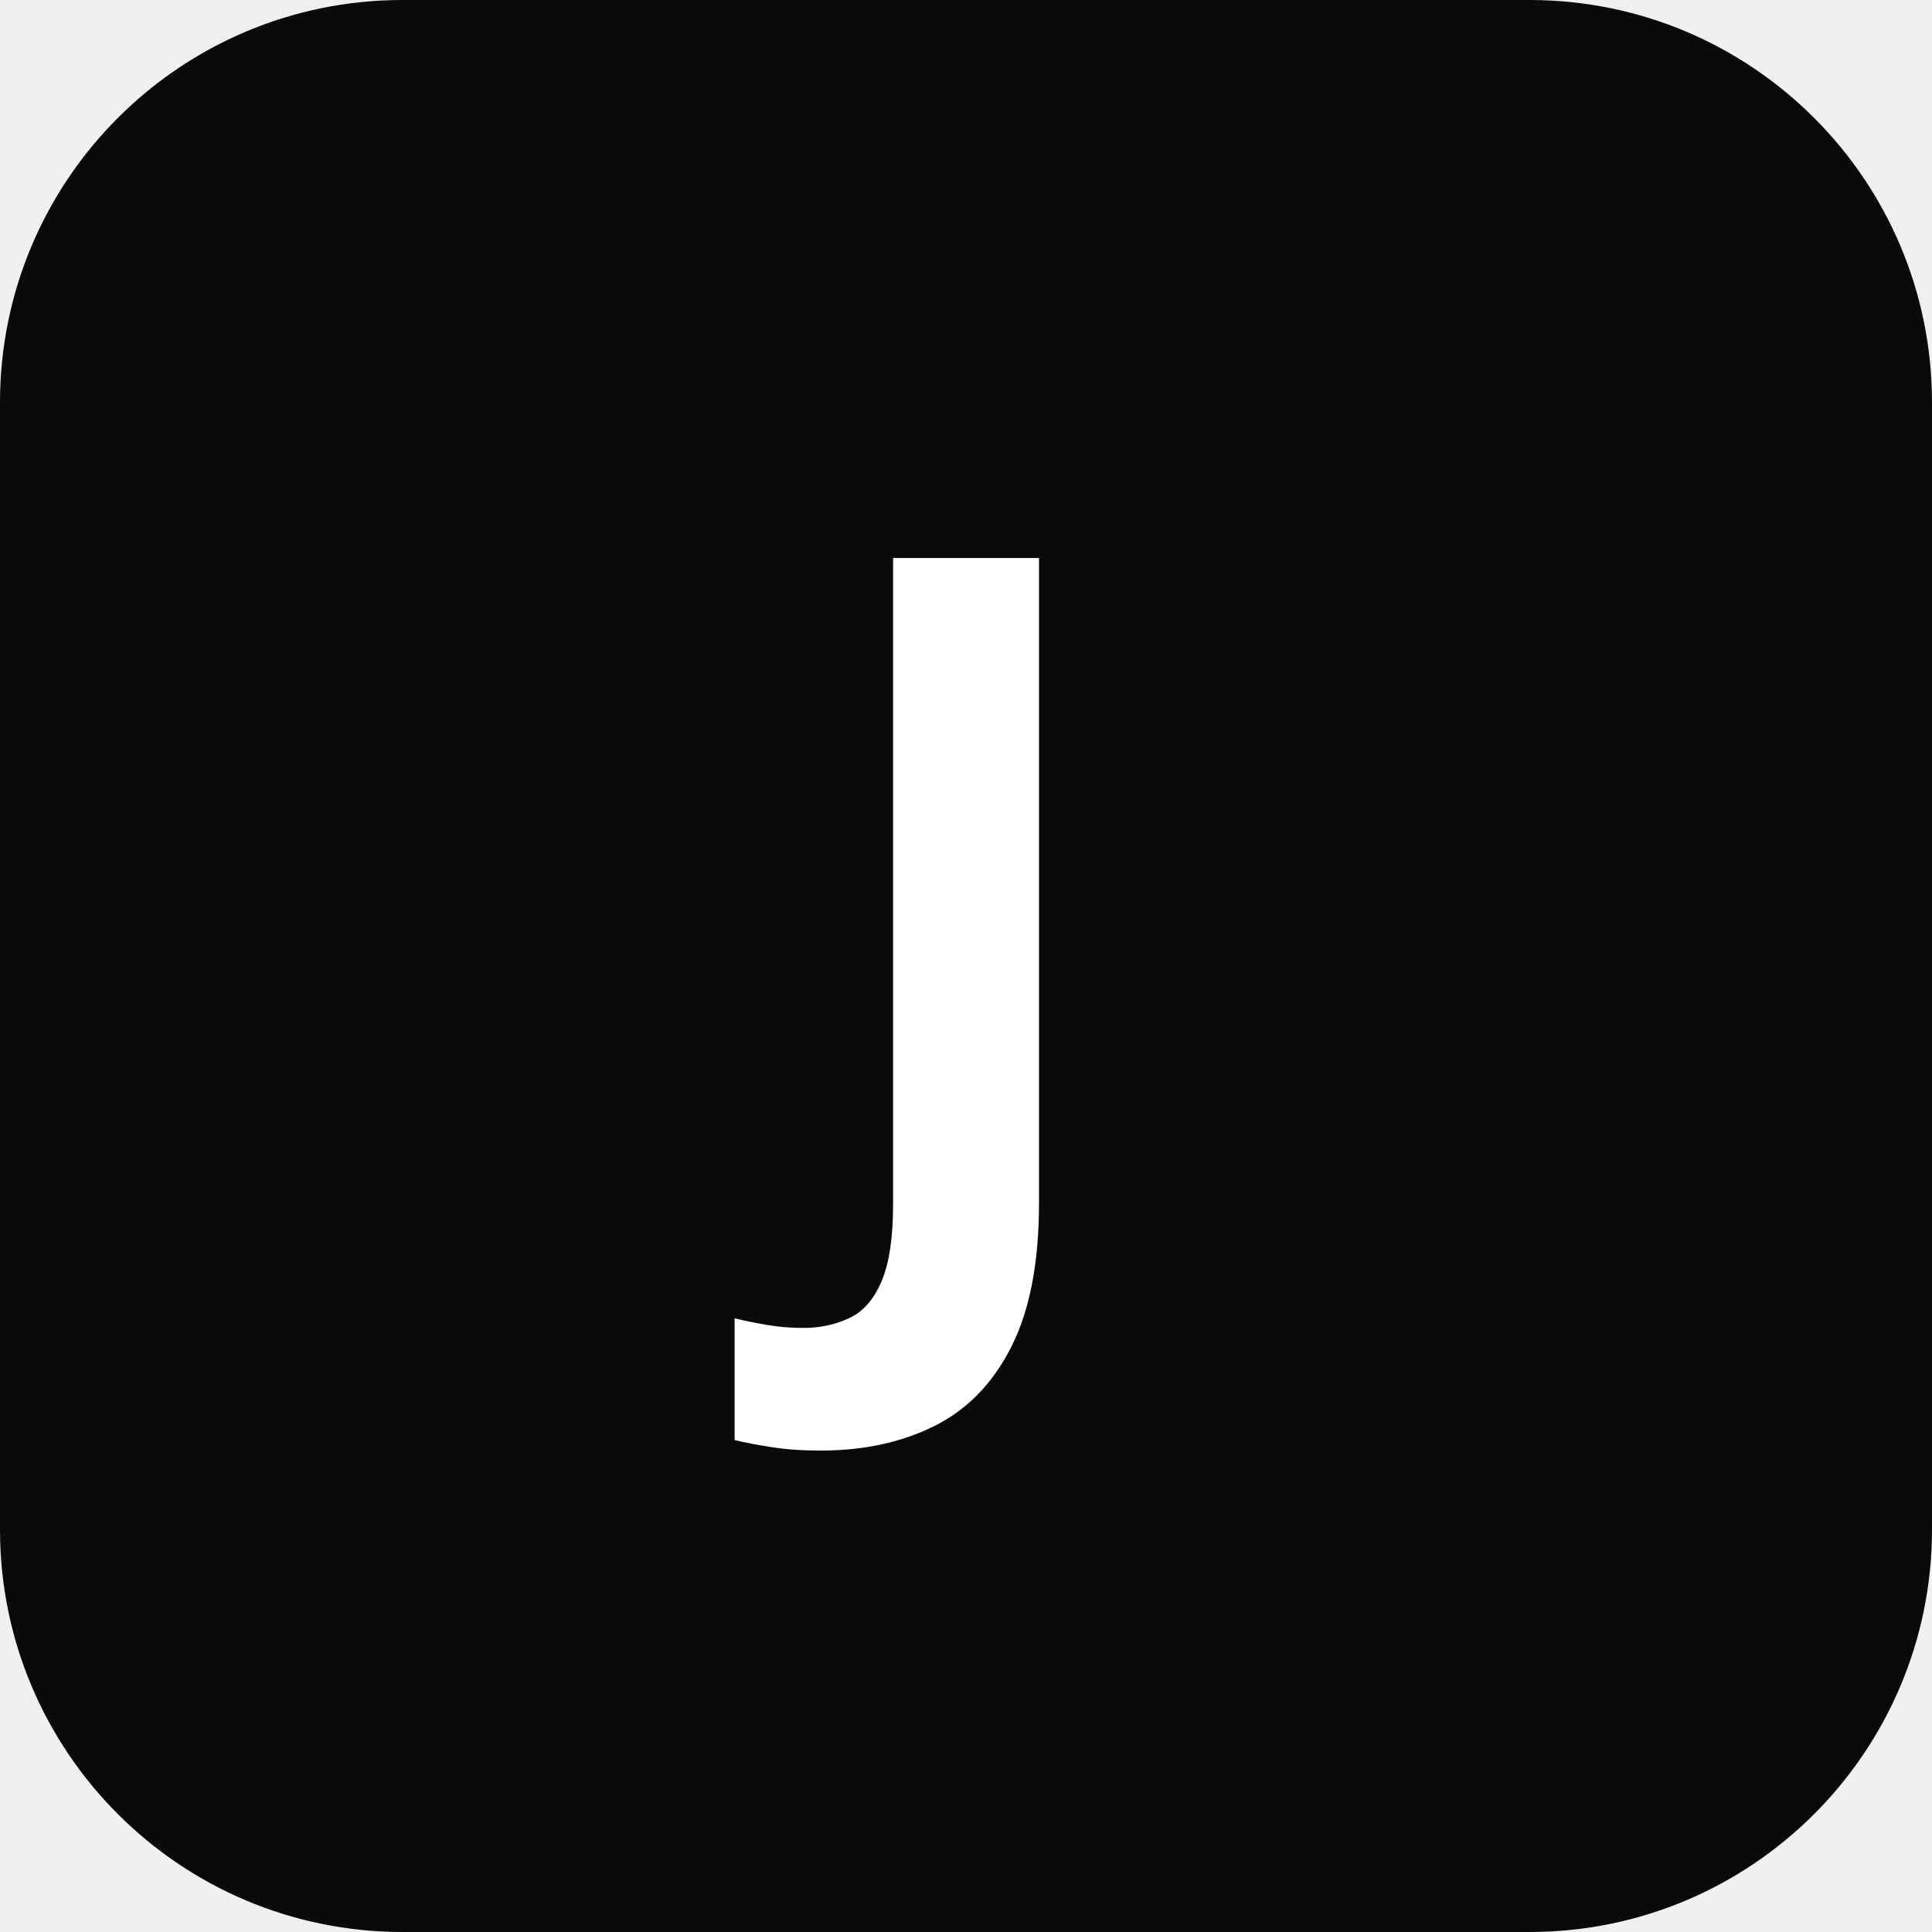
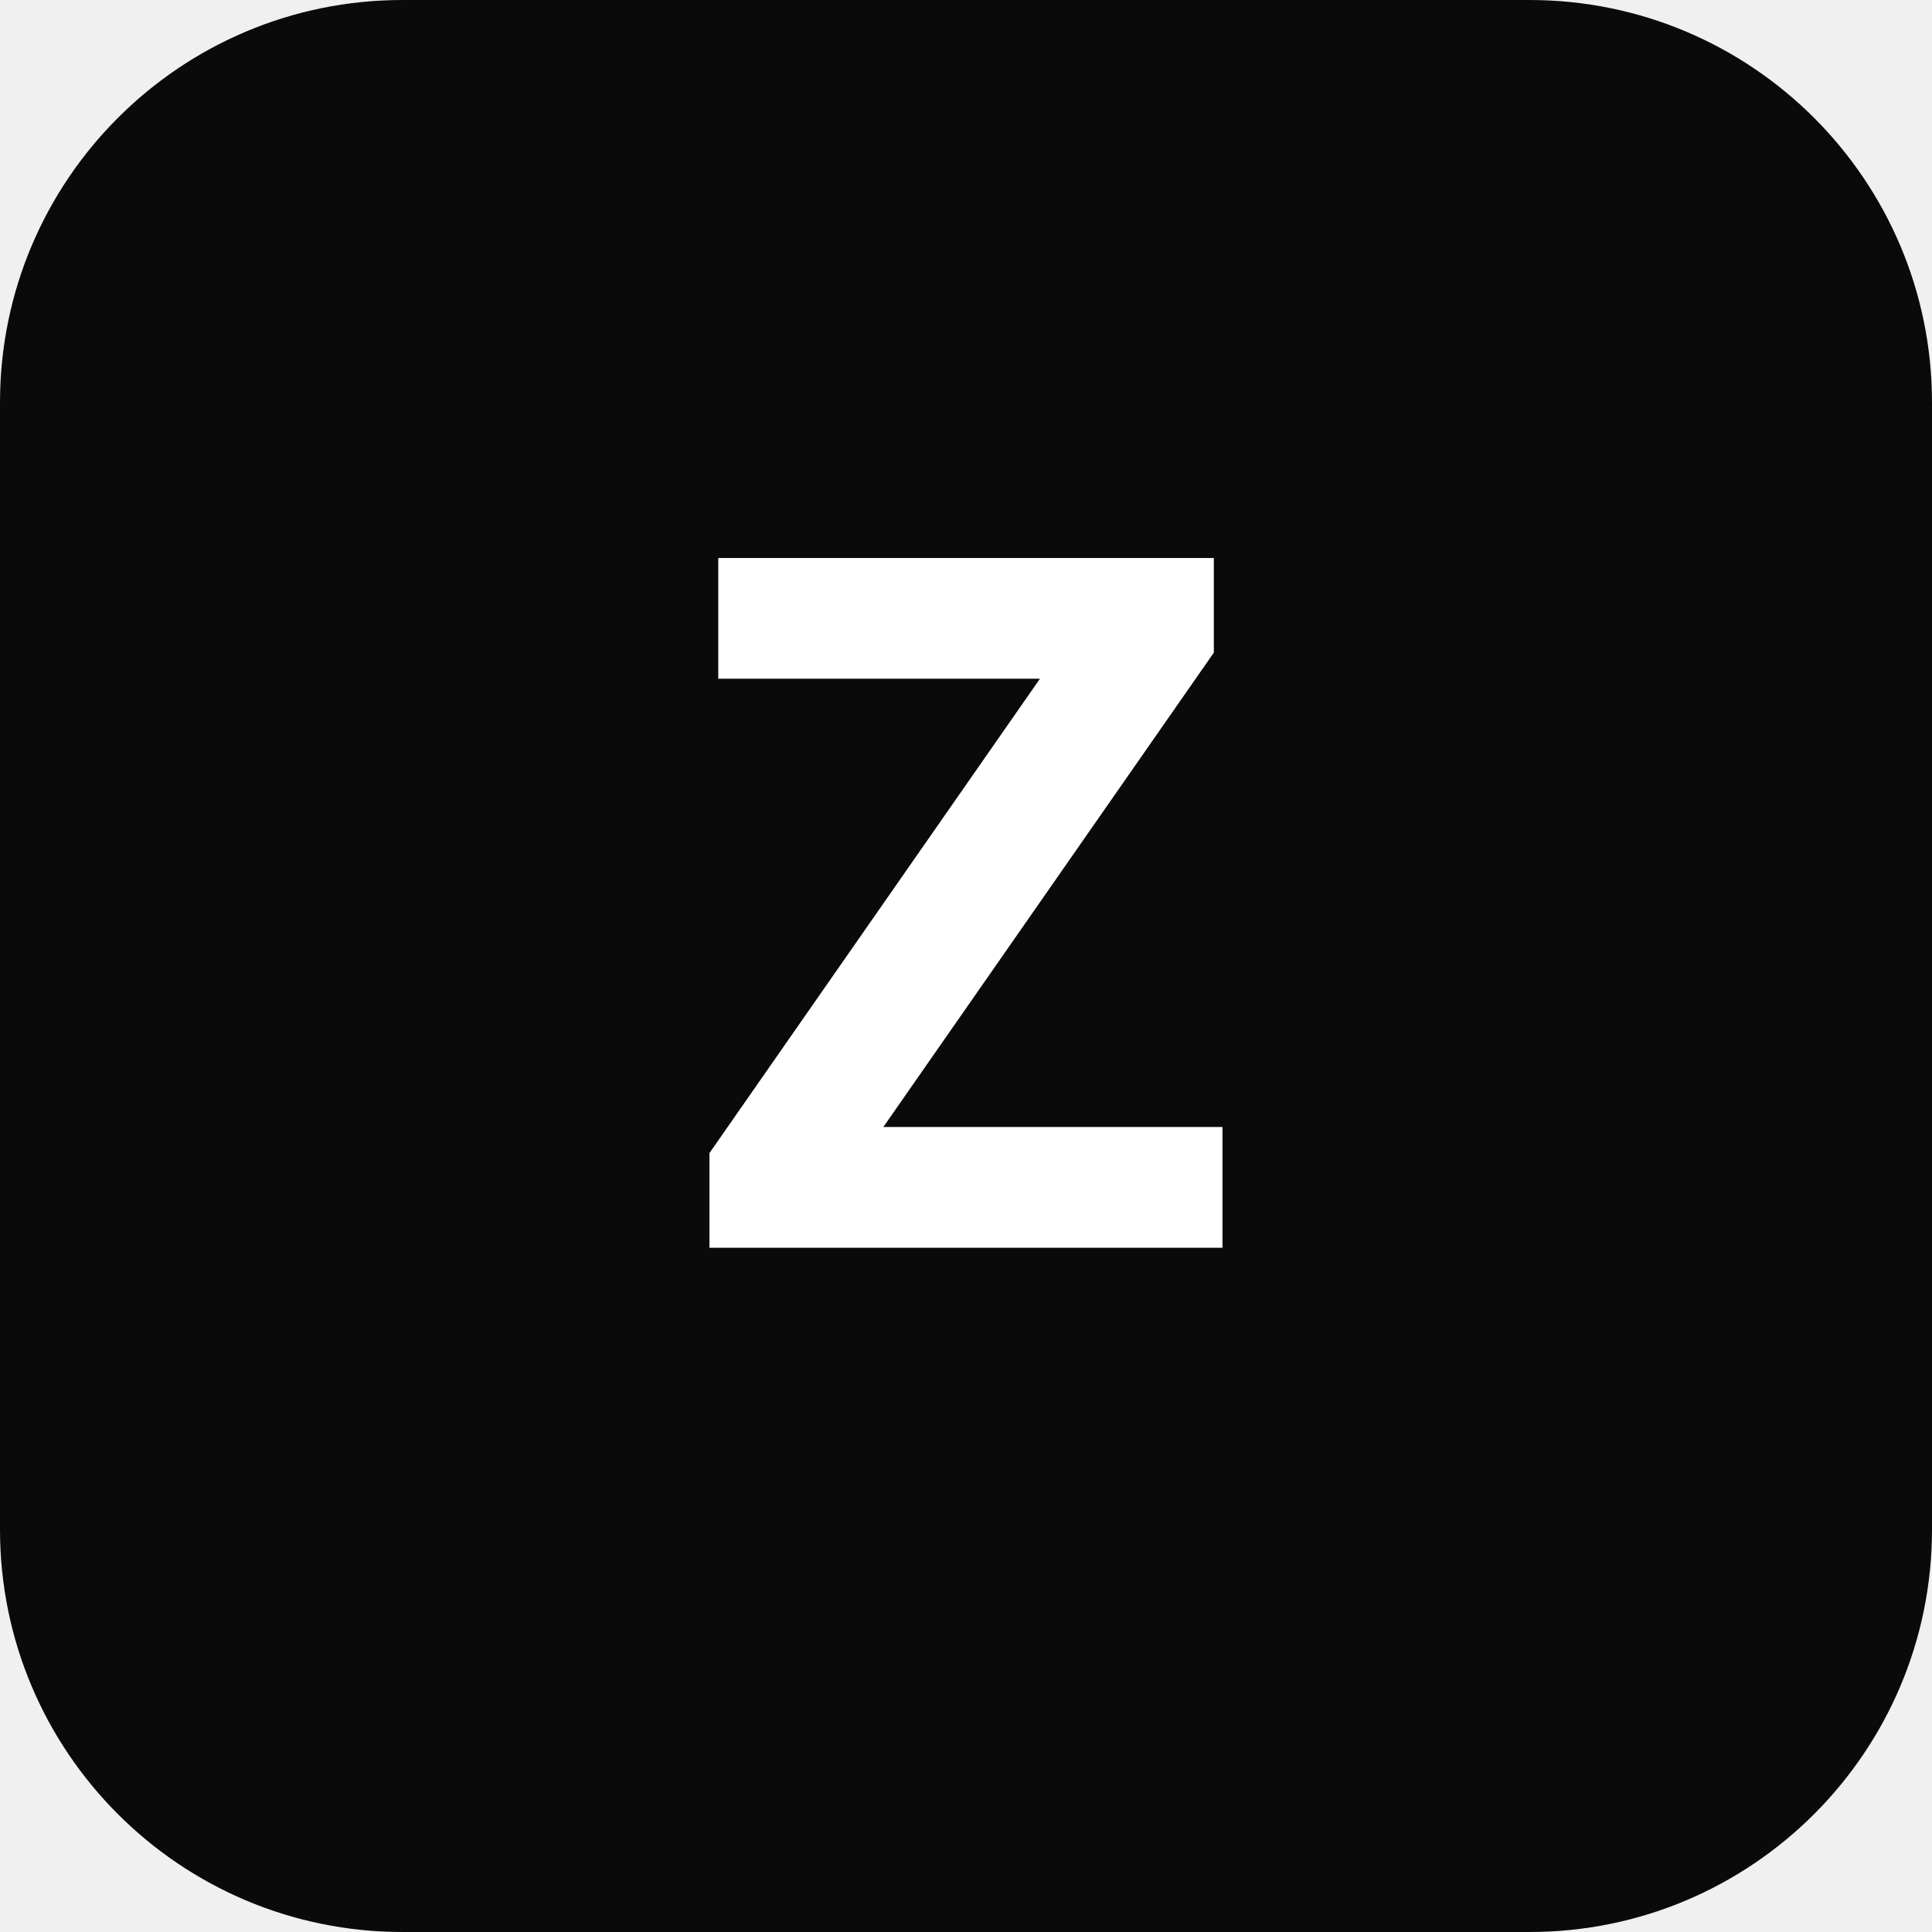
<svg xmlns="http://www.w3.org/2000/svg" width="192" height="192" viewBox="0 0 192 192">
  <rect width="192" height="192" rx="40" fill="#0a0a0a" />
-   <text x="96" y="124" text-anchor="middle" font-family="system-ui, sans-serif" font-weight="700" font-size="96" fill="#fff">J</text>
+   <text x="96" y="124" text-anchor="middle" font-family="system-ui, sans-serif" font-weight="700" font-size="96" fill="#fff">Z</text>
</svg>
